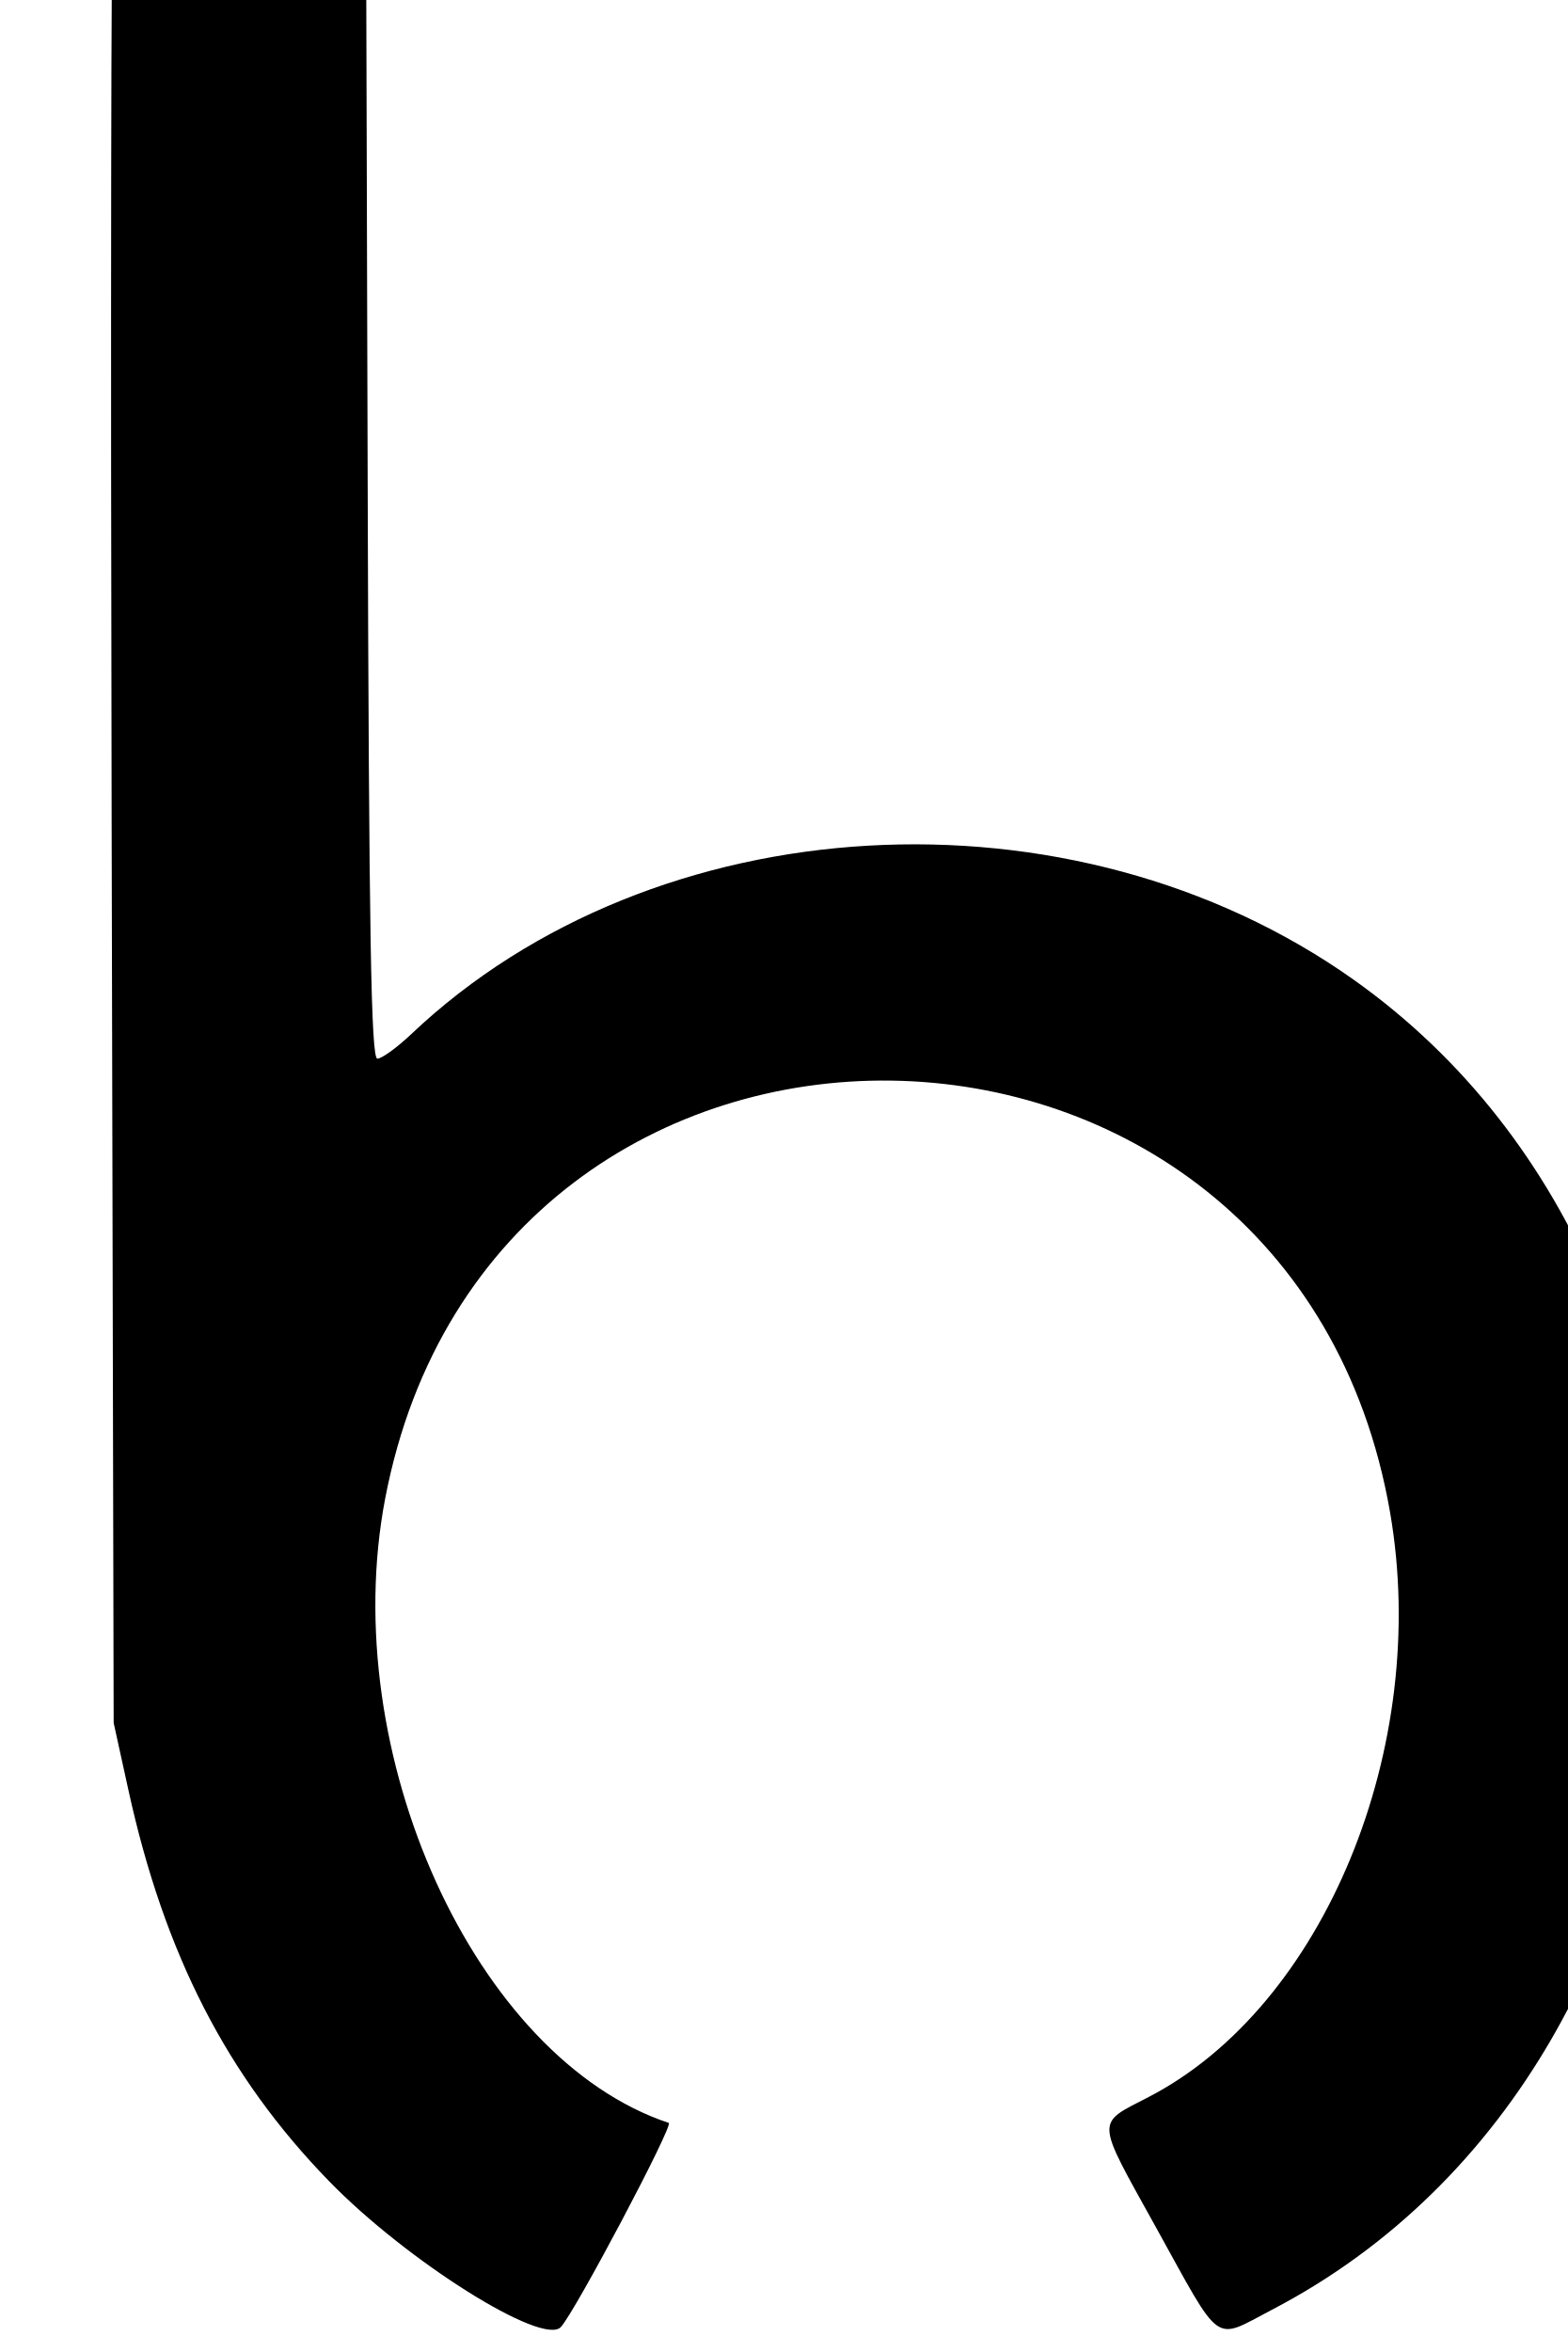
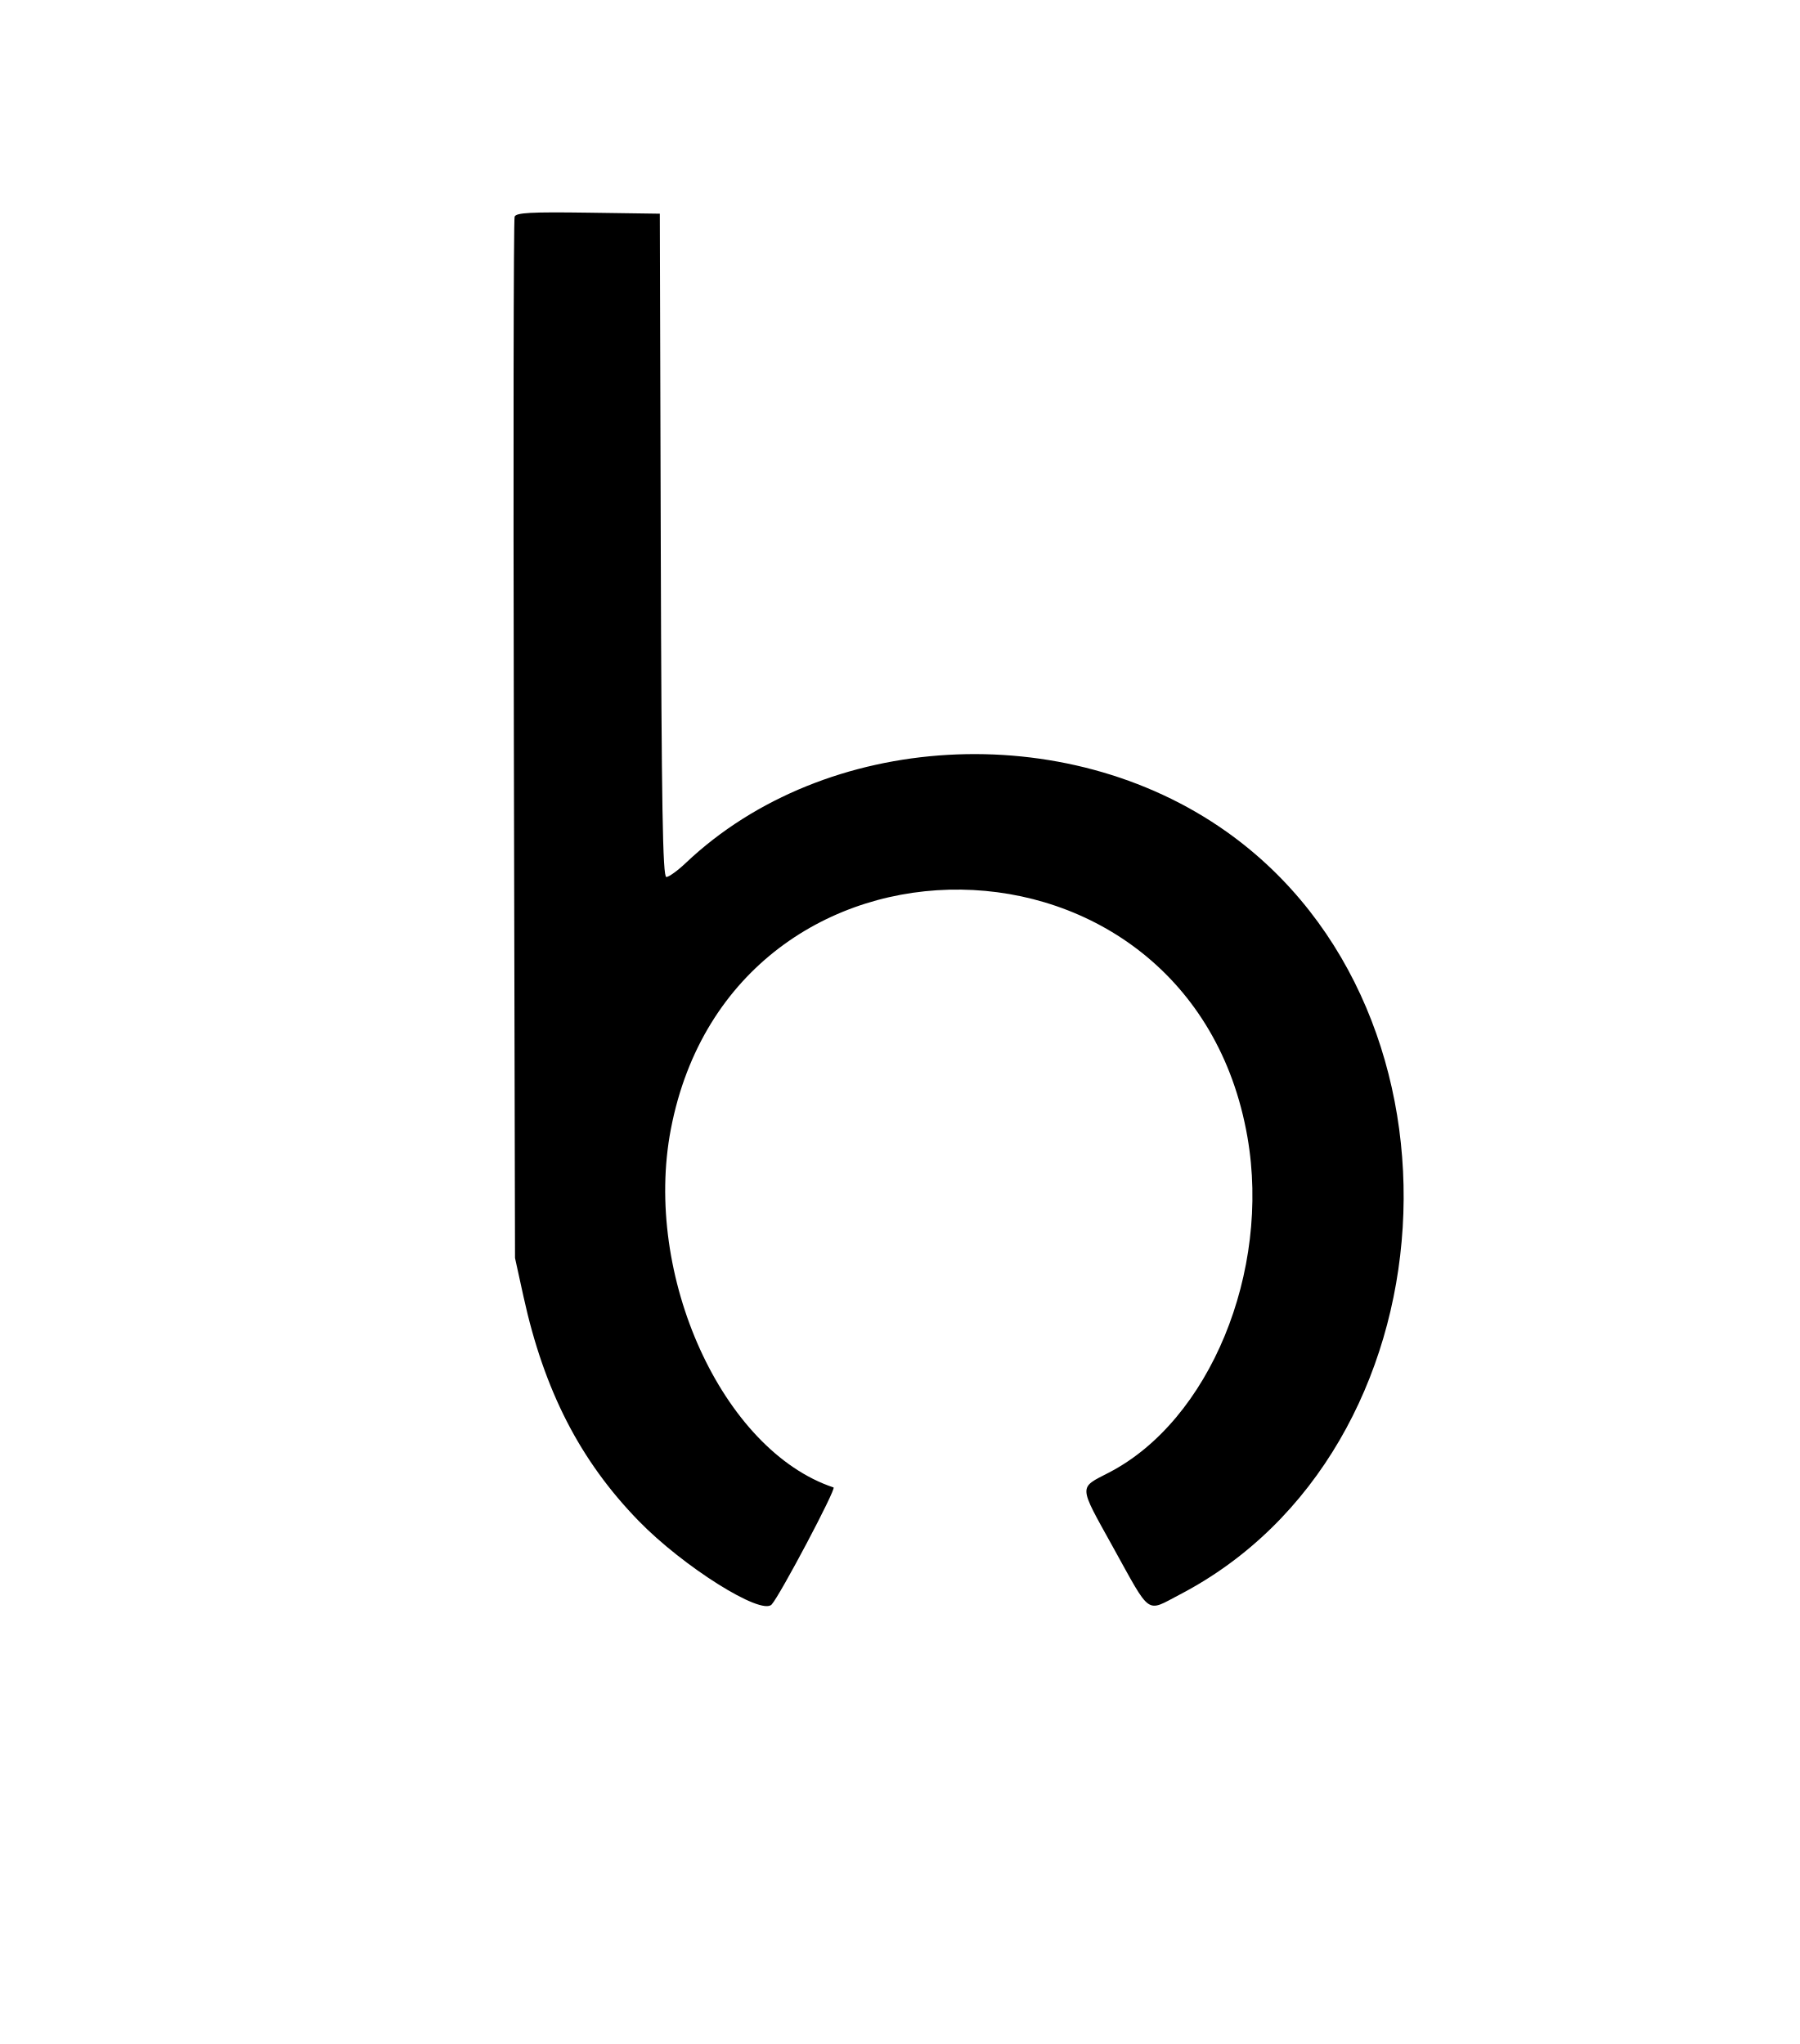
- <svg xmlns="http://www.w3.org/2000/svg" viewBox="100 60 200 300">
-   <path d="M114.411 48.184C114.176 48.796,114.1 101.149,114.242 164.524L114.5 279.752 116.391 288.365C120.984 309.283,128.962 324.824,141.98 338.21C151.875 348.387,169.262 359.318,171.558 356.808C173.433 354.758,185.989 331.005,185.317 330.781C160.611 322.545,142.925 283.617,149.138 251.147C162.928 179.079,264.759 180.466,277.339 252.893C282.542 282.842,268.894 315.899,246.552 327.468C239.746 330.993,239.698 330.062,247.412 343.989C255.999 359.49,254.693 358.555,262.261 354.616C323.635 322.671,329.638 225.38,272.727 184.985C236.789 159.476,183.462 162.539,152.479 191.892C150.661 193.614,148.711 195.028,148.145 195.032C147.334 195.039,147.072 179.461,146.905 121.281L146.694 47.521 130.766 47.296C118.023 47.117,114.753 47.294,114.411 48.184" fill="#000000" />
+ <svg xmlns="http://www.w3.org/2000/svg" viewBox="0 0 400 454.545">
+   <g>
+     <path d="M114.411 48.184C114.176 48.796,114.1 101.149,114.242 164.524L114.5 279.752 116.391 288.365C120.984 309.283,128.962 324.824,141.98 338.21C151.875 348.387,169.262 359.318,171.558 356.808C173.433 354.758,185.989 331.005,185.317 330.781C160.611 322.545,142.925 283.617,149.138 251.147C162.928 179.079,264.759 180.466,277.339 252.893C282.542 282.842,268.894 315.899,246.552 327.468C239.746 330.993,239.698 330.062,247.412 343.989C255.999 359.49,254.693 358.555,262.261 354.616C323.635 322.671,329.638 225.38,272.727 184.985C236.789 159.476,183.462 162.539,152.479 191.892C150.661 193.614,148.711 195.028,148.145 195.032C147.334 195.039,147.072 179.461,146.905 121.281L146.694 47.521 130.766 47.296C118.023 47.117,114.753 47.294,114.411 48.184" stroke="none" fill="#000000" fill-rule="evenodd" />
+   </g>
</svg>
